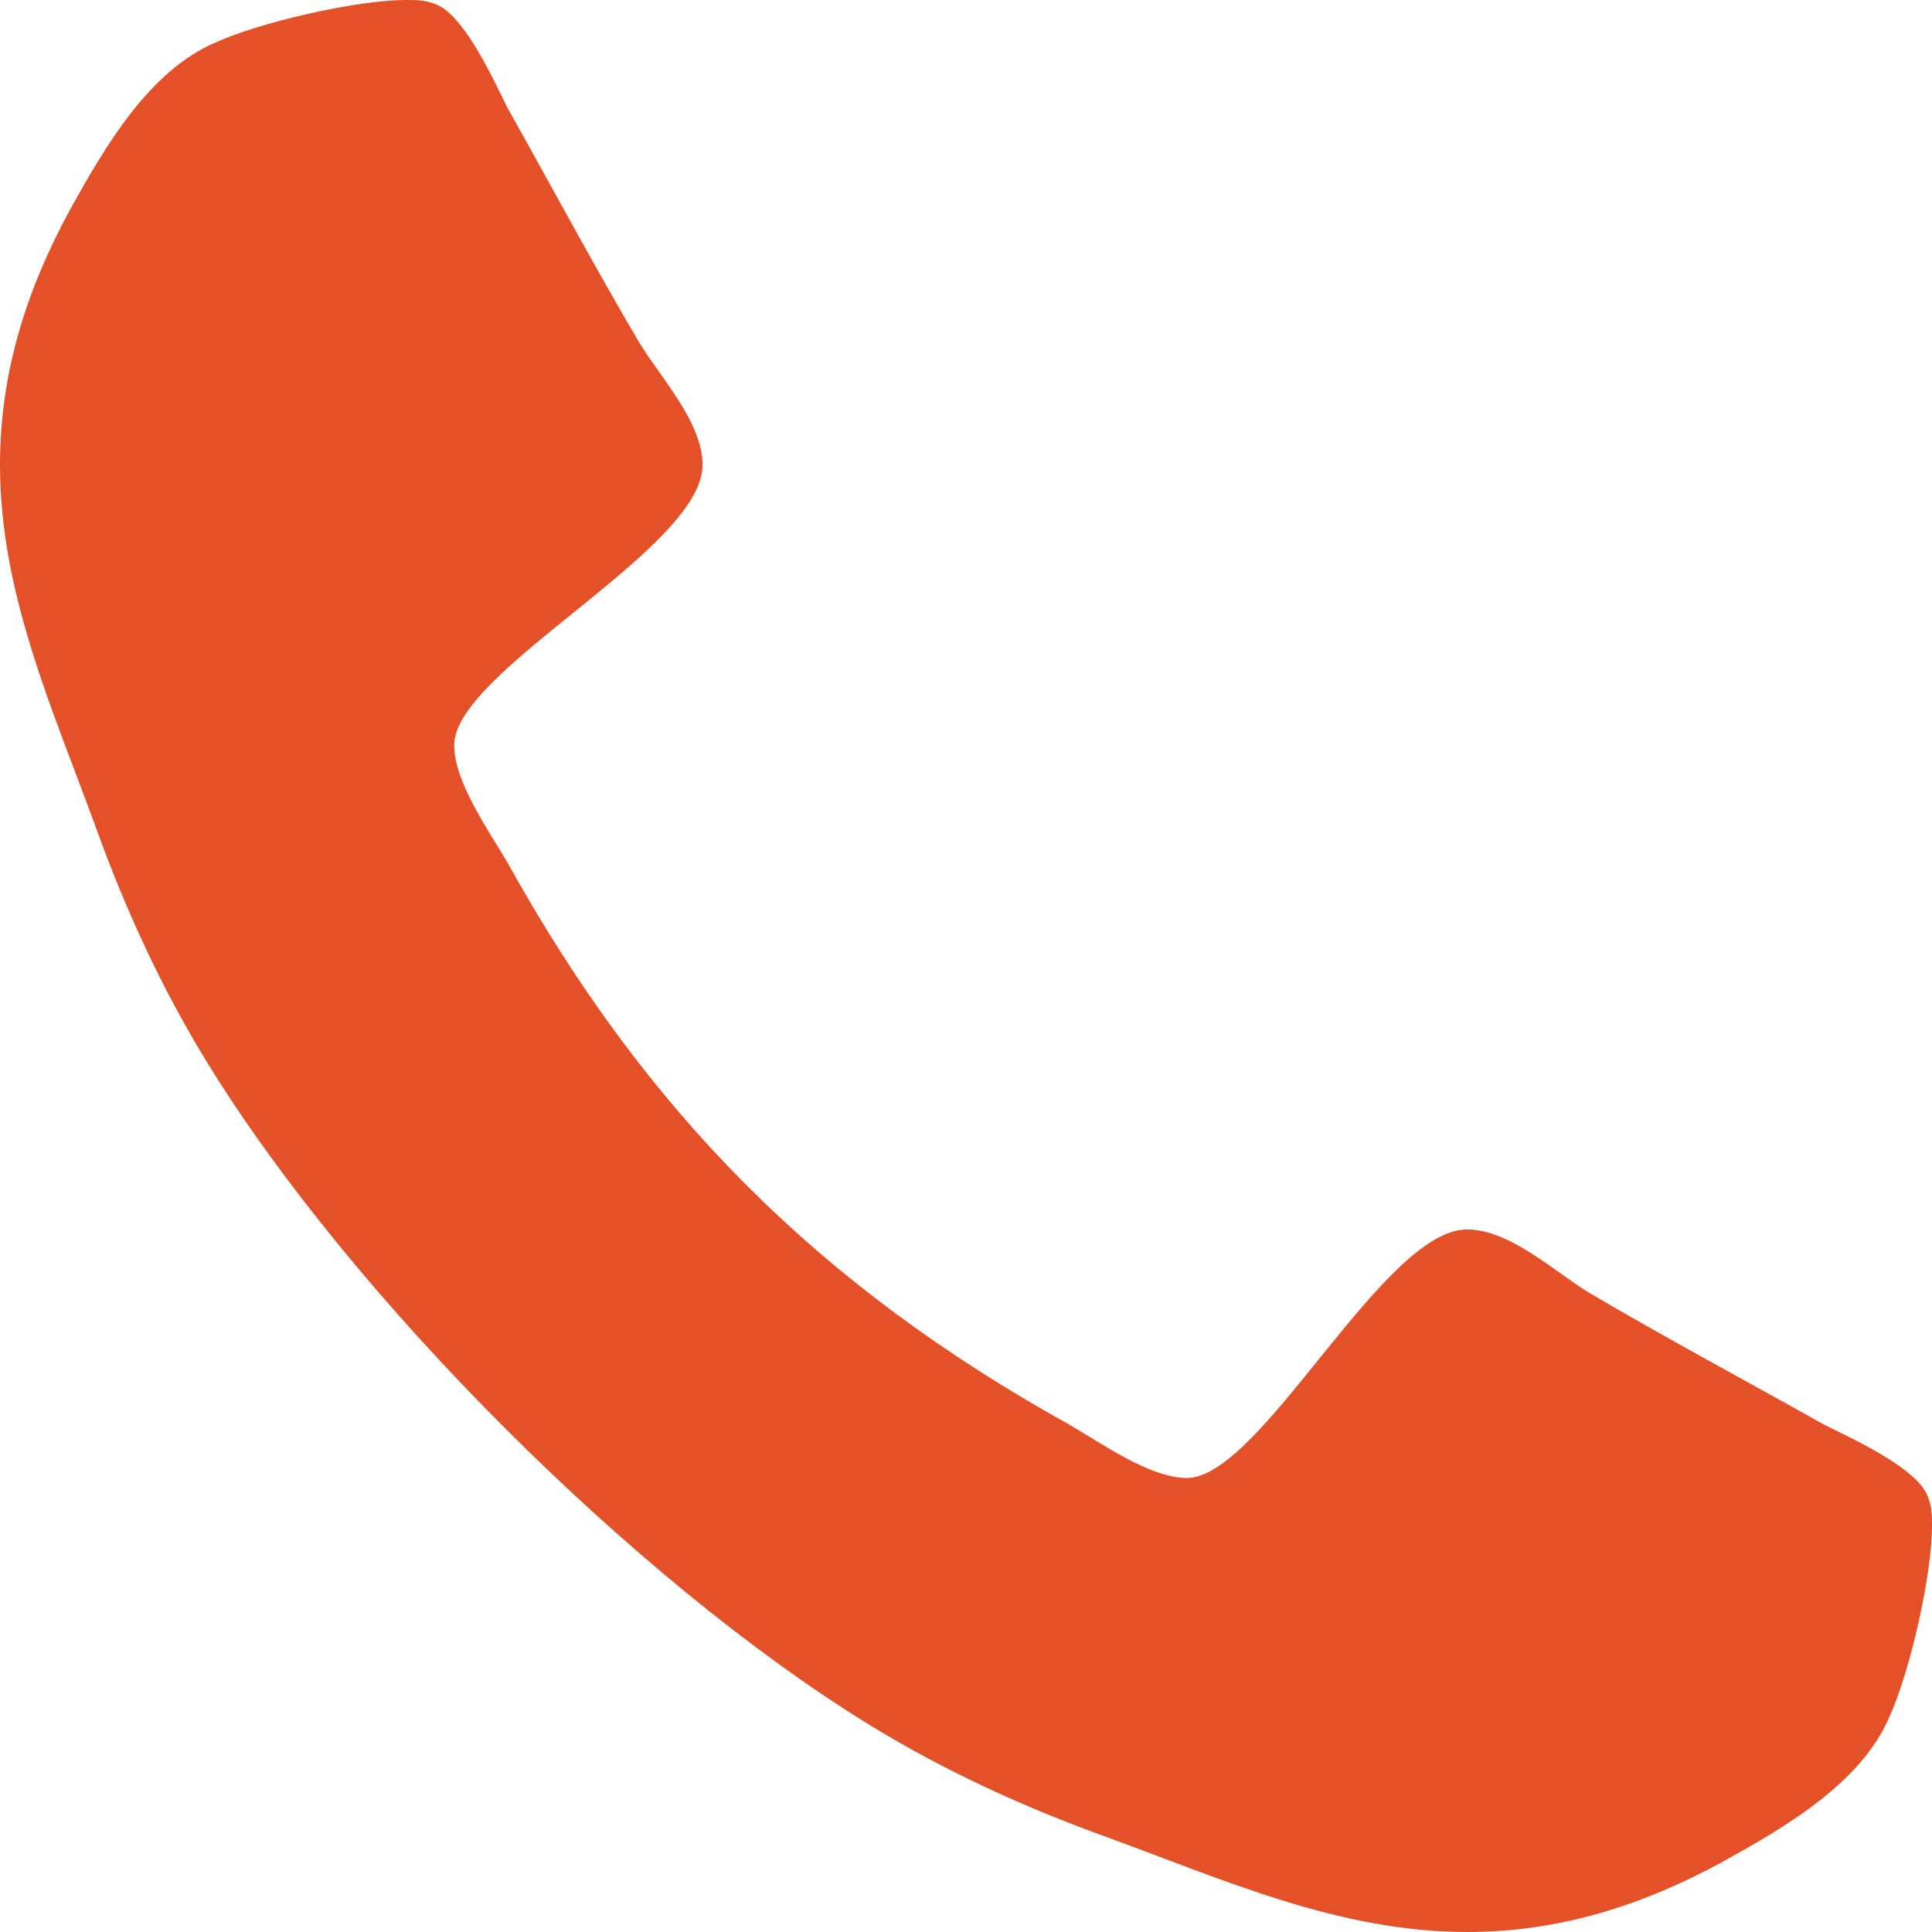
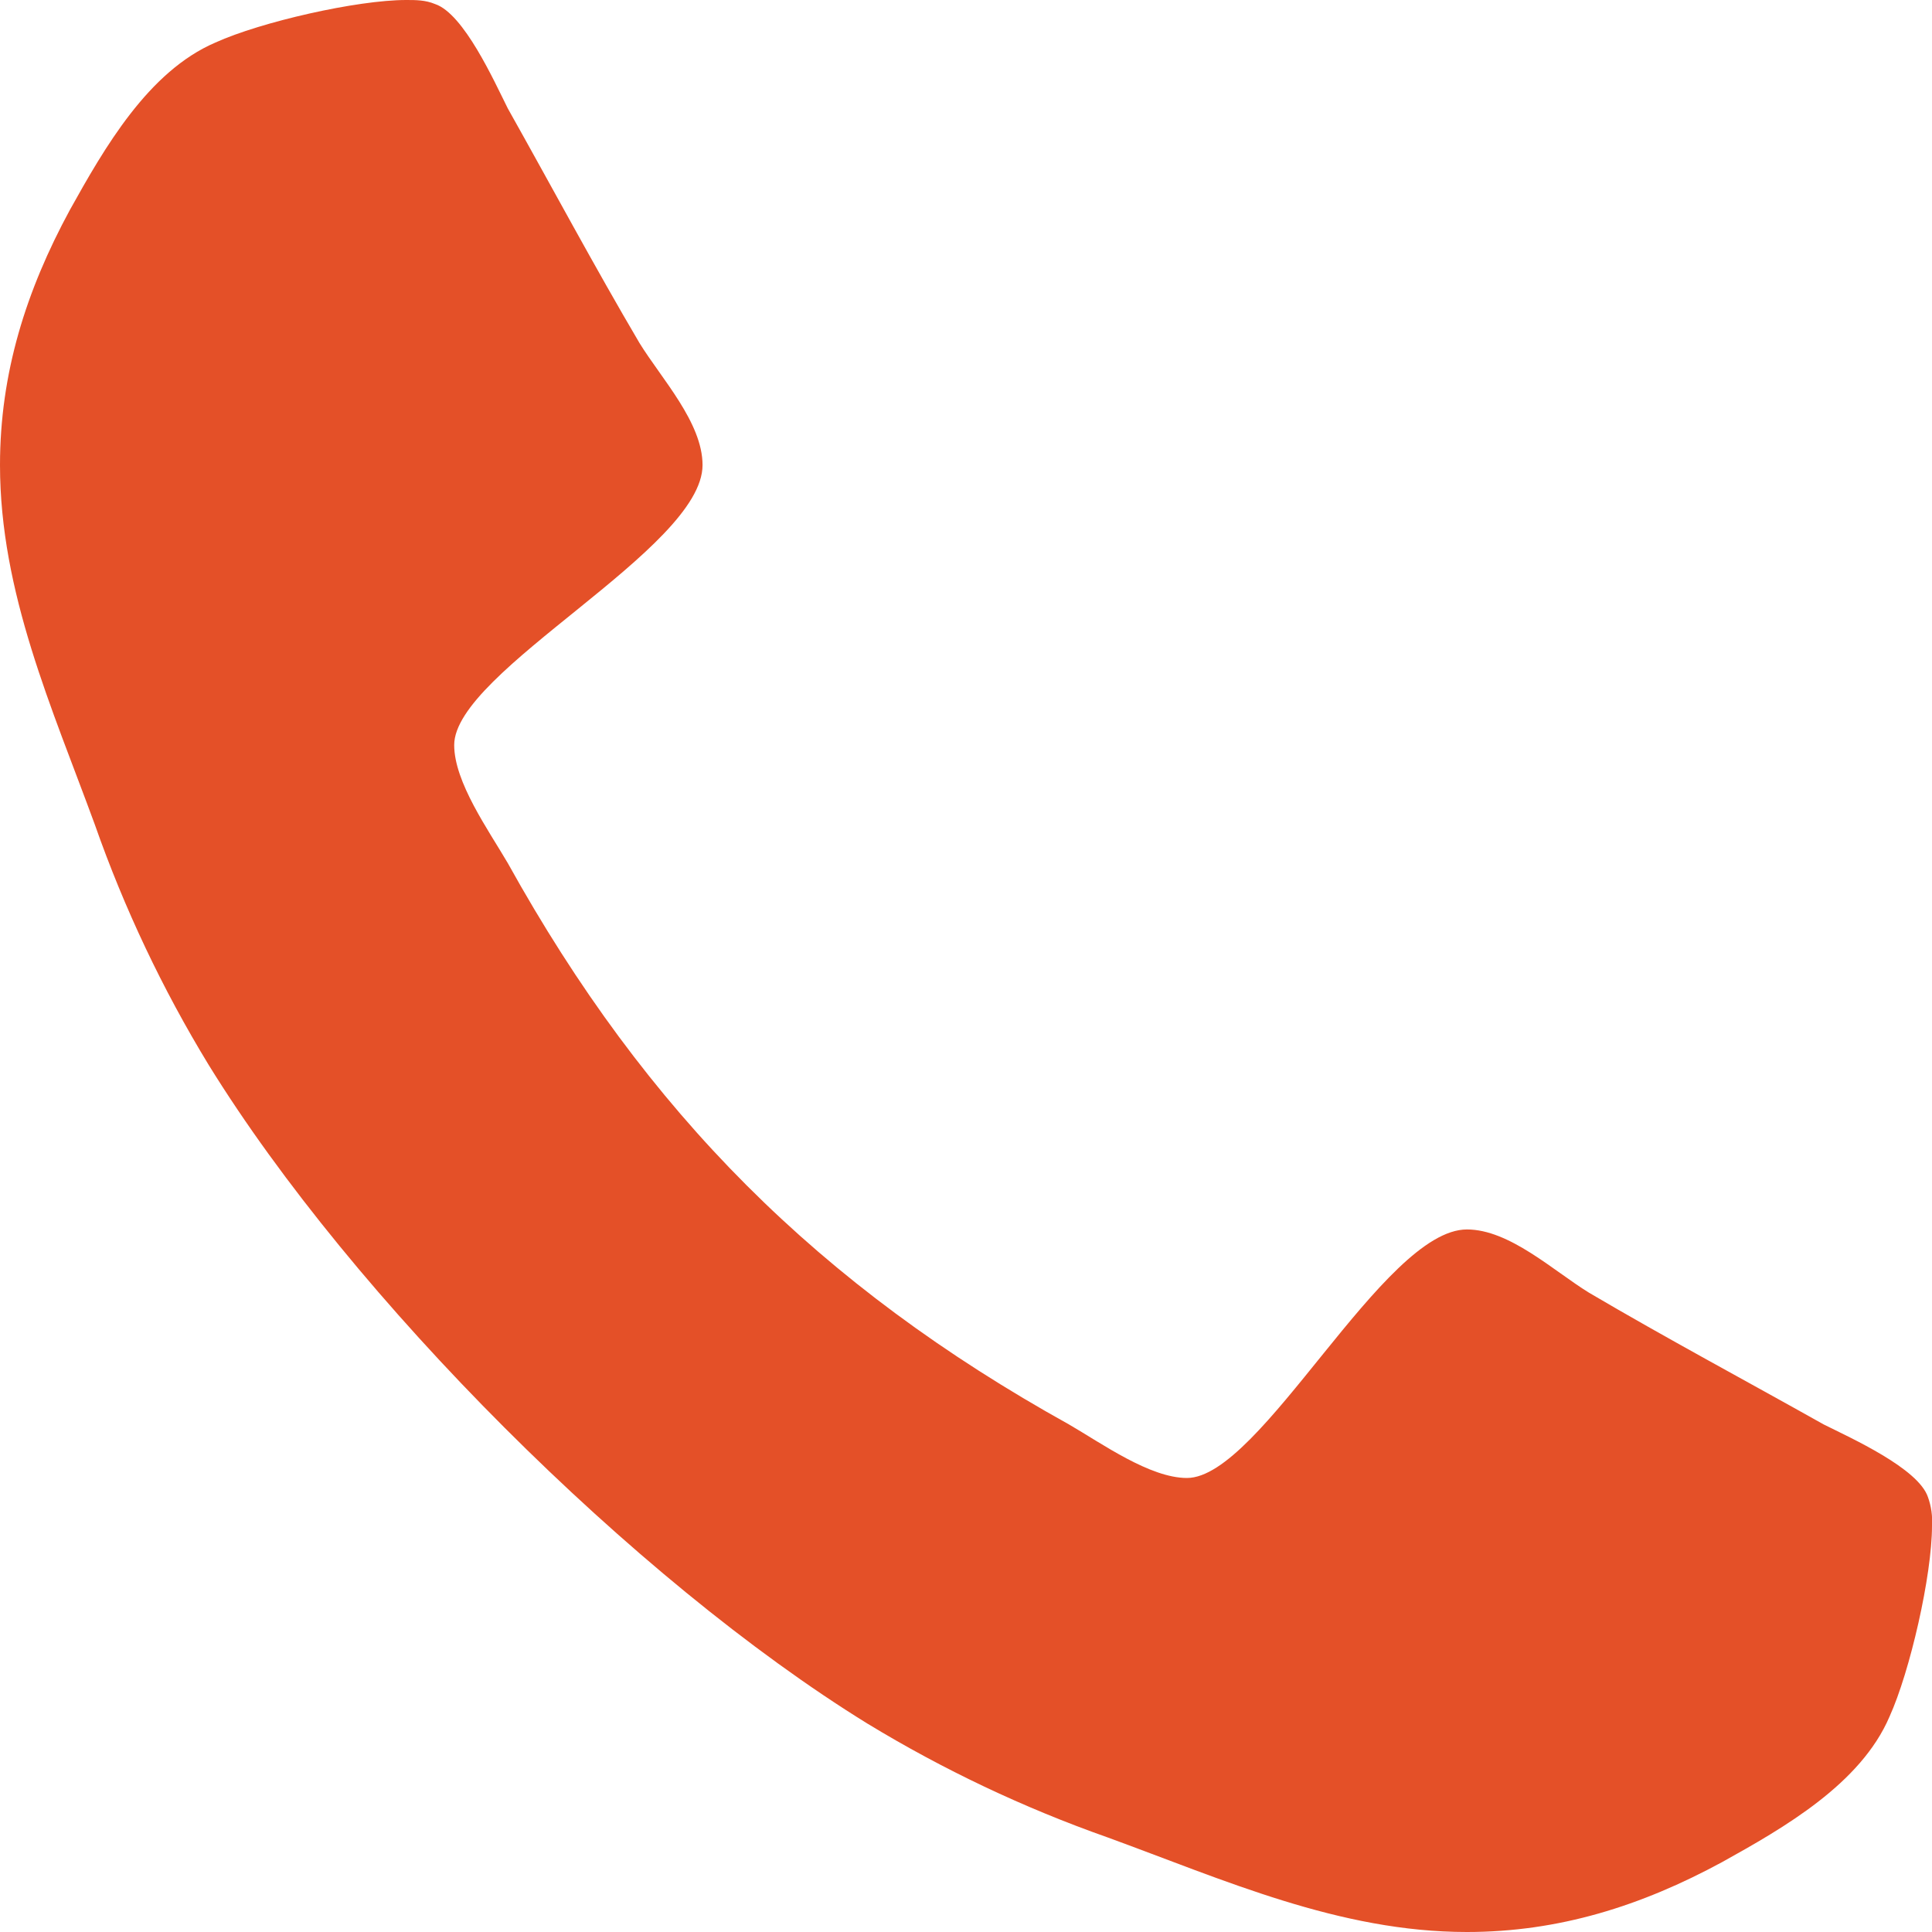
- <svg xmlns="http://www.w3.org/2000/svg" version="1.1" id="Layer_1" x="0px" y="0px" width="11px" height="11px" viewBox="0 0 11 11" enable-background="new 0 0 11 11" xml:space="preserve">
-   <g>
-     <path fill="#E45028" d="M10.758,9.774c-0.164,0.383-0.602,0.633-0.953,0.828C9.344,10.852,8.875,11,8.352,11   c-0.727,0-1.383-0.297-2.047-0.539c-0.477-0.172-0.938-0.383-1.367-0.648c-1.328-0.82-2.93-2.422-3.75-3.75   C0.922,5.633,0.711,5.172,0.54,4.695C0.297,4.031,0,3.375,0,2.648c0-0.523,0.148-0.992,0.398-1.453   c0.196-0.352,0.446-0.789,0.829-0.953C1.485,0.125,2.032,0,2.313,0c0.055,0,0.109,0,0.164,0.023   c0.164,0.055,0.336,0.438,0.414,0.594c0.25,0.445,0.492,0.898,0.75,1.336C3.766,2.156,4,2.406,4,2.648   C4,3.125,2.586,3.82,2.586,4.242c0,0.211,0.195,0.484,0.305,0.672C3.68,6.336,4.665,7.321,6.086,8.11   c0.188,0.109,0.461,0.305,0.672,0.305C7.18,8.415,7.875,7,8.352,7C8.594,7,8.844,7.235,9.047,7.36   c0.438,0.258,0.891,0.5,1.336,0.75c0.156,0.078,0.539,0.25,0.594,0.414C11,8.579,11,8.633,11,8.688   C11,8.969,10.875,9.516,10.758,9.774z" />
-   </g>
+ <svg xmlns="http://www.w3.org/2000/svg" id="Layer_1" width="11" height="11">
+   <path fill="#E45028" d="M10.758 9.774c-.164.383-.602.633-.953.828-.461.25-.93.398-1.453.398-.727 0-1.383-.297-2.047-.539a7.313 7.313 0 0 1-1.367-.648c-1.328-.82-2.93-2.422-3.75-3.75A7.227 7.227 0 0 1 .54 4.695C.297 4.031 0 3.375 0 2.648c0-.523.148-.992.398-1.453.196-.352.446-.789.829-.953C1.485.125 2.032 0 2.313 0c.055 0 .109 0 .164.023.164.055.336.438.414.594.25.445.492.898.75 1.336.125.203.359.453.359.695 0 .477-1.414 1.172-1.414 1.594 0 .211.195.484.305.672.789 1.422 1.774 2.407 3.195 3.196.188.109.461.305.672.305C7.18 8.415 7.875 7 8.352 7c.242 0 .492.235.695.36.438.258.891.5 1.336.75.156.078.539.25.594.414a.406.406 0 0 1 .023.164c0 .281-.125.828-.242 1.086z" />
</svg>
